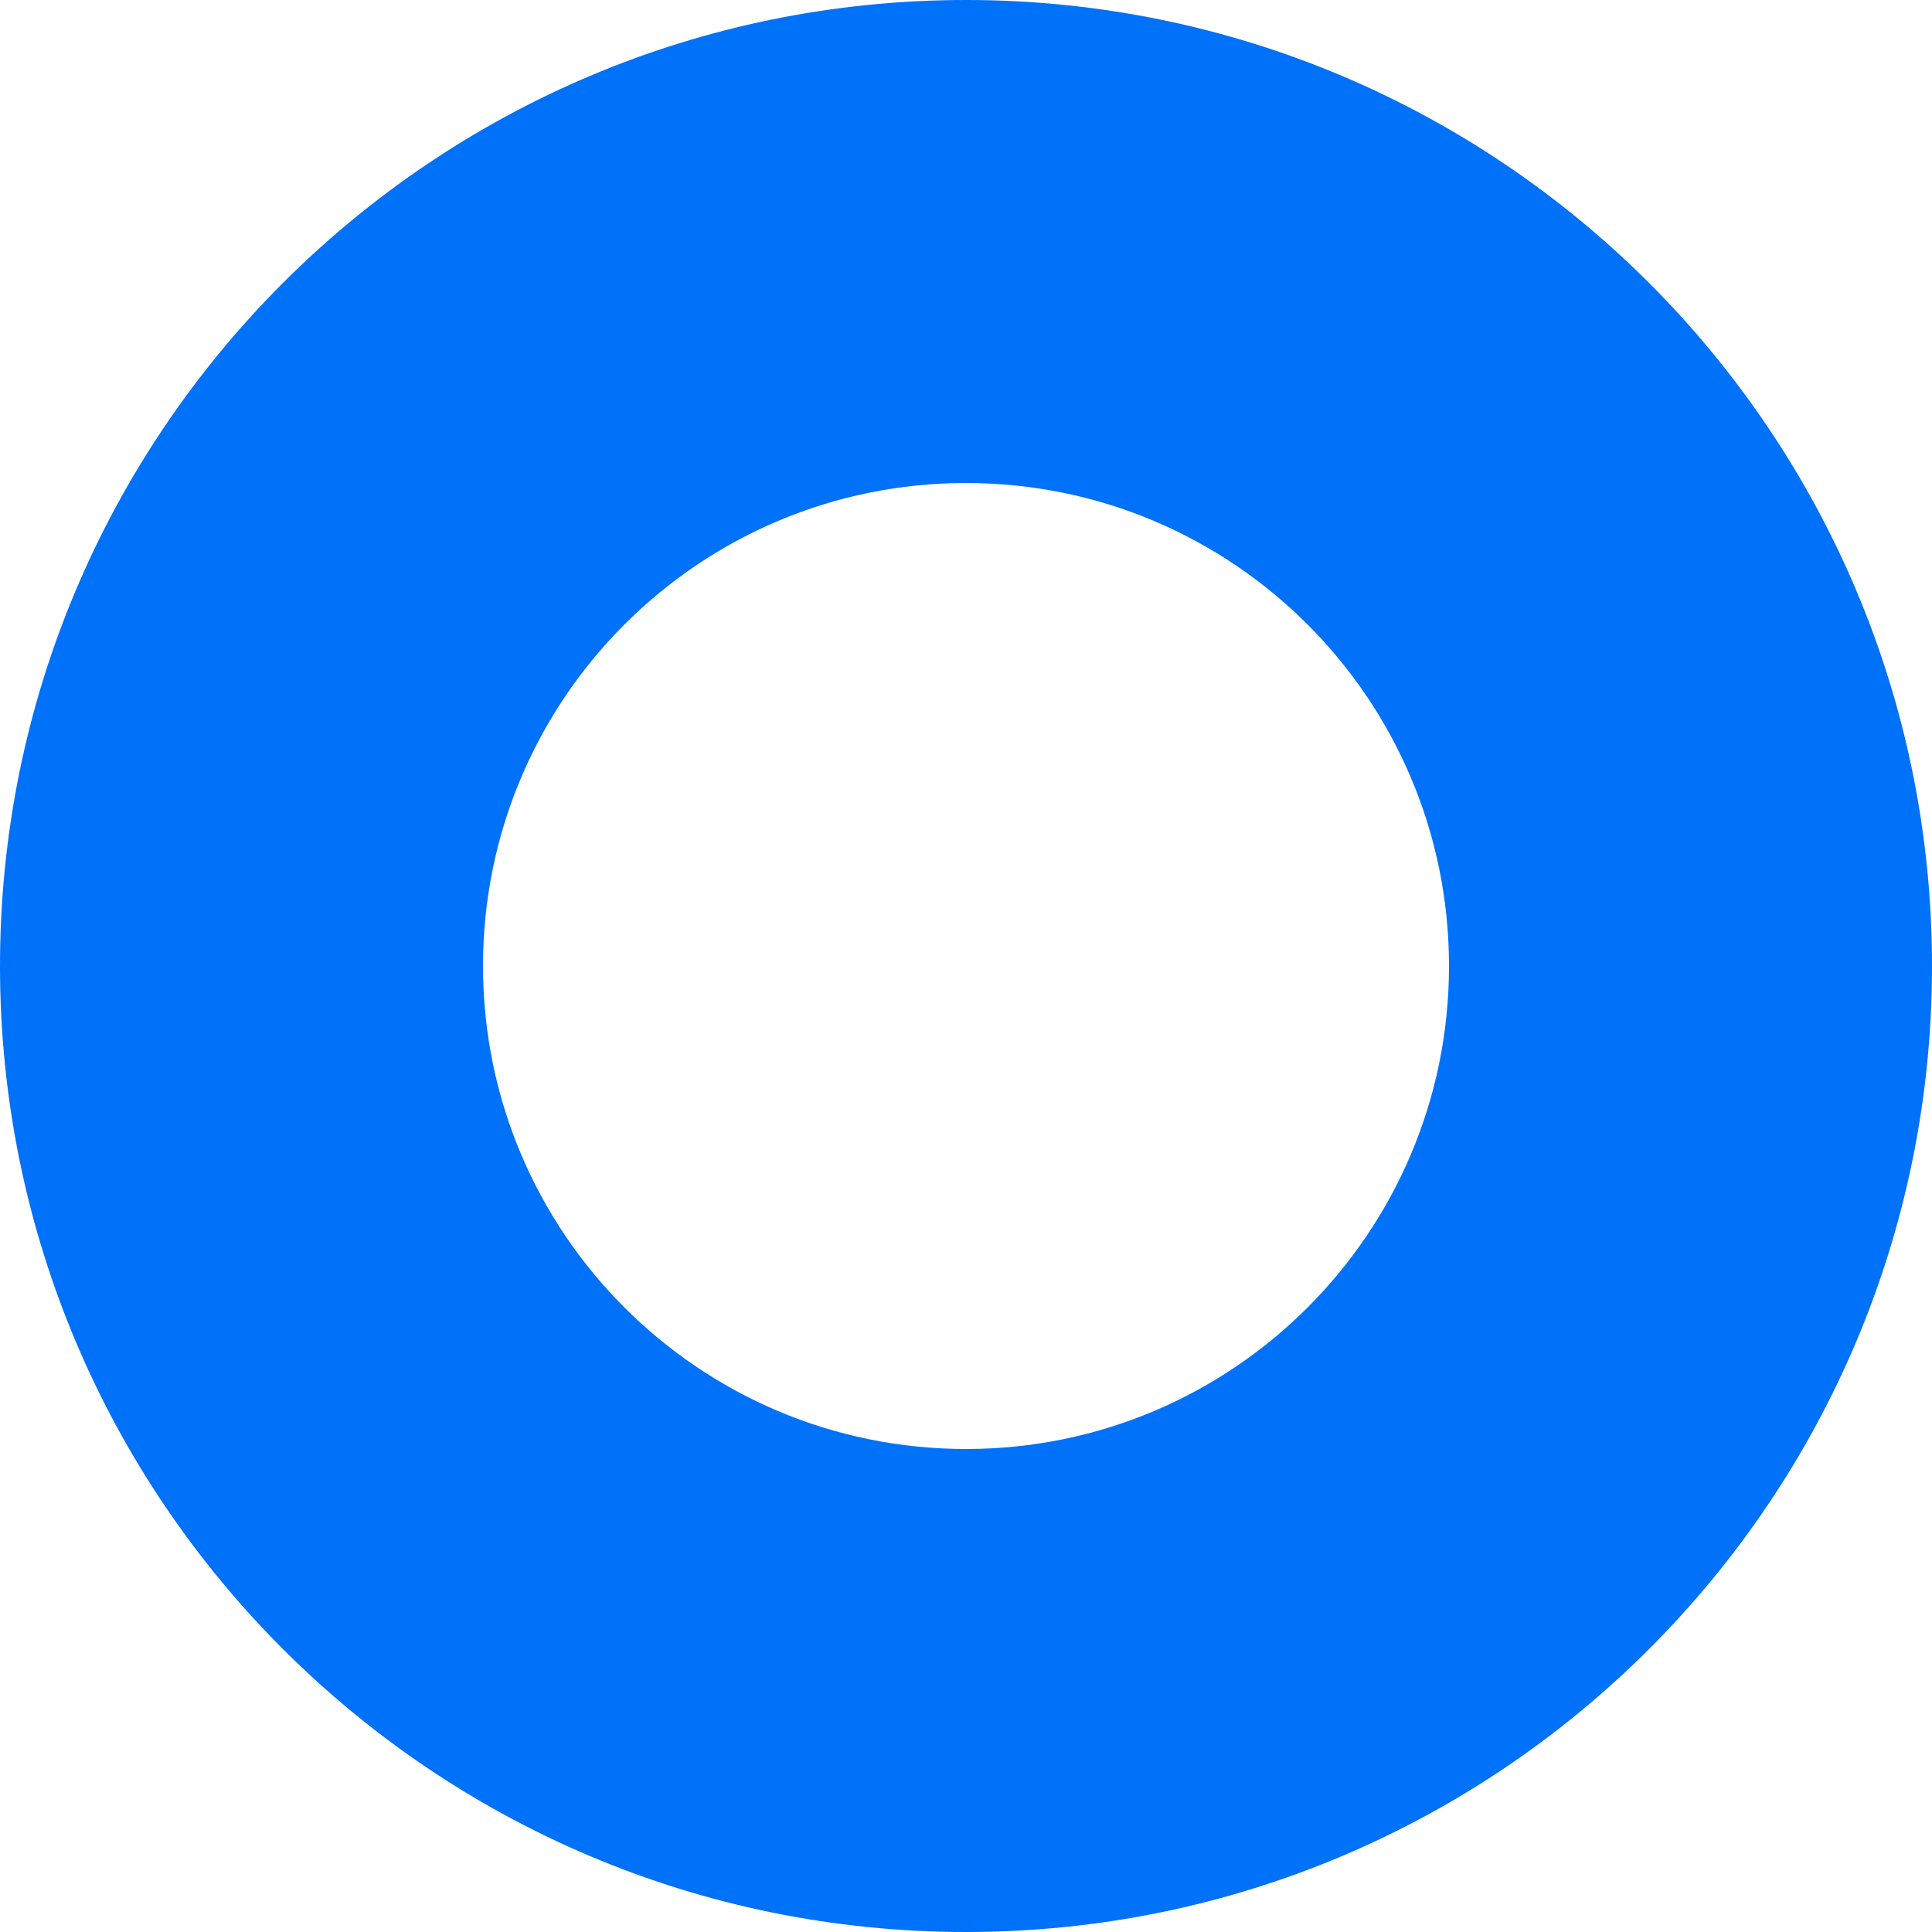
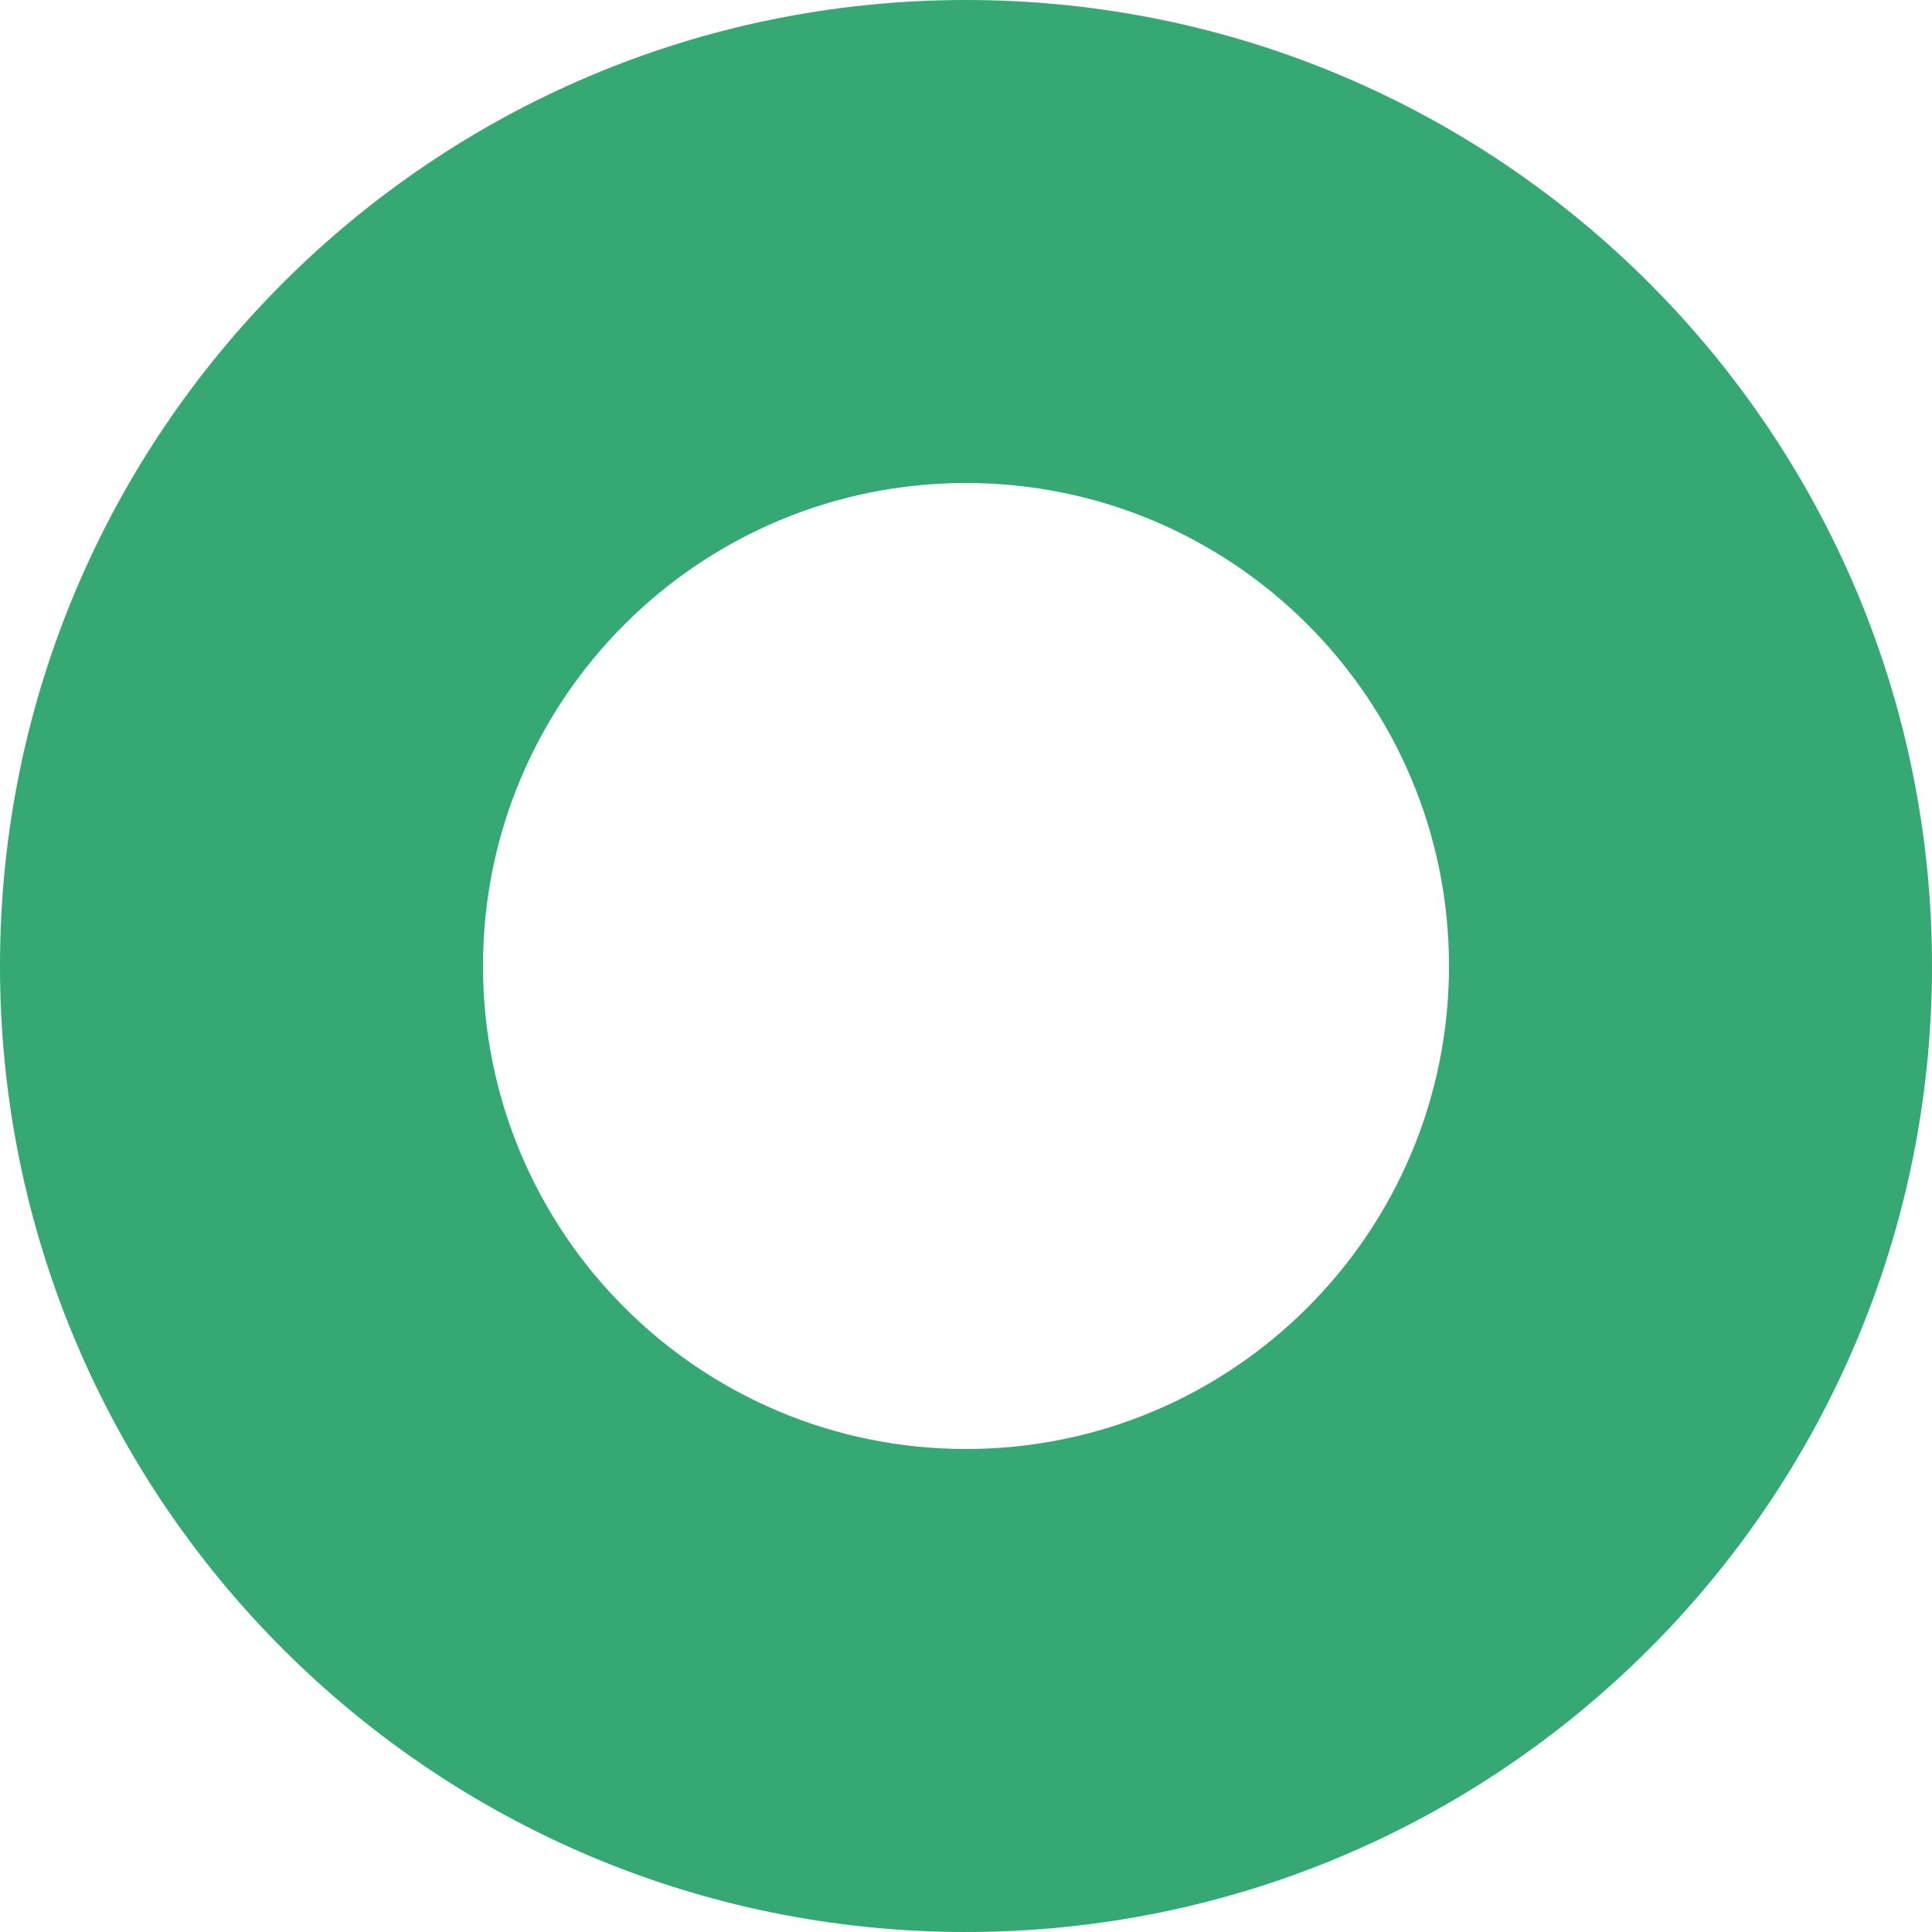
<svg xmlns="http://www.w3.org/2000/svg" data-v-9dcb365f="" width="12px" height="12px" viewBox="0 0 12 12" fill="none" class="h2d-79ed842b" font-family="Inter, sans-serif">
-   <circle data-v-9dcb365f="" cx="6" cy="6" r="6" fill="rgb(0, 113, 249)" />
+   <circle data-v-9dcb365f="" cx="6" cy="6" r="6" fill="rgb(53, 168, 115)" />
  <circle data-v-9dcb365f="" cx="6" cy="6" r="3" fill="rgb(255, 255, 255)" />
</svg>
